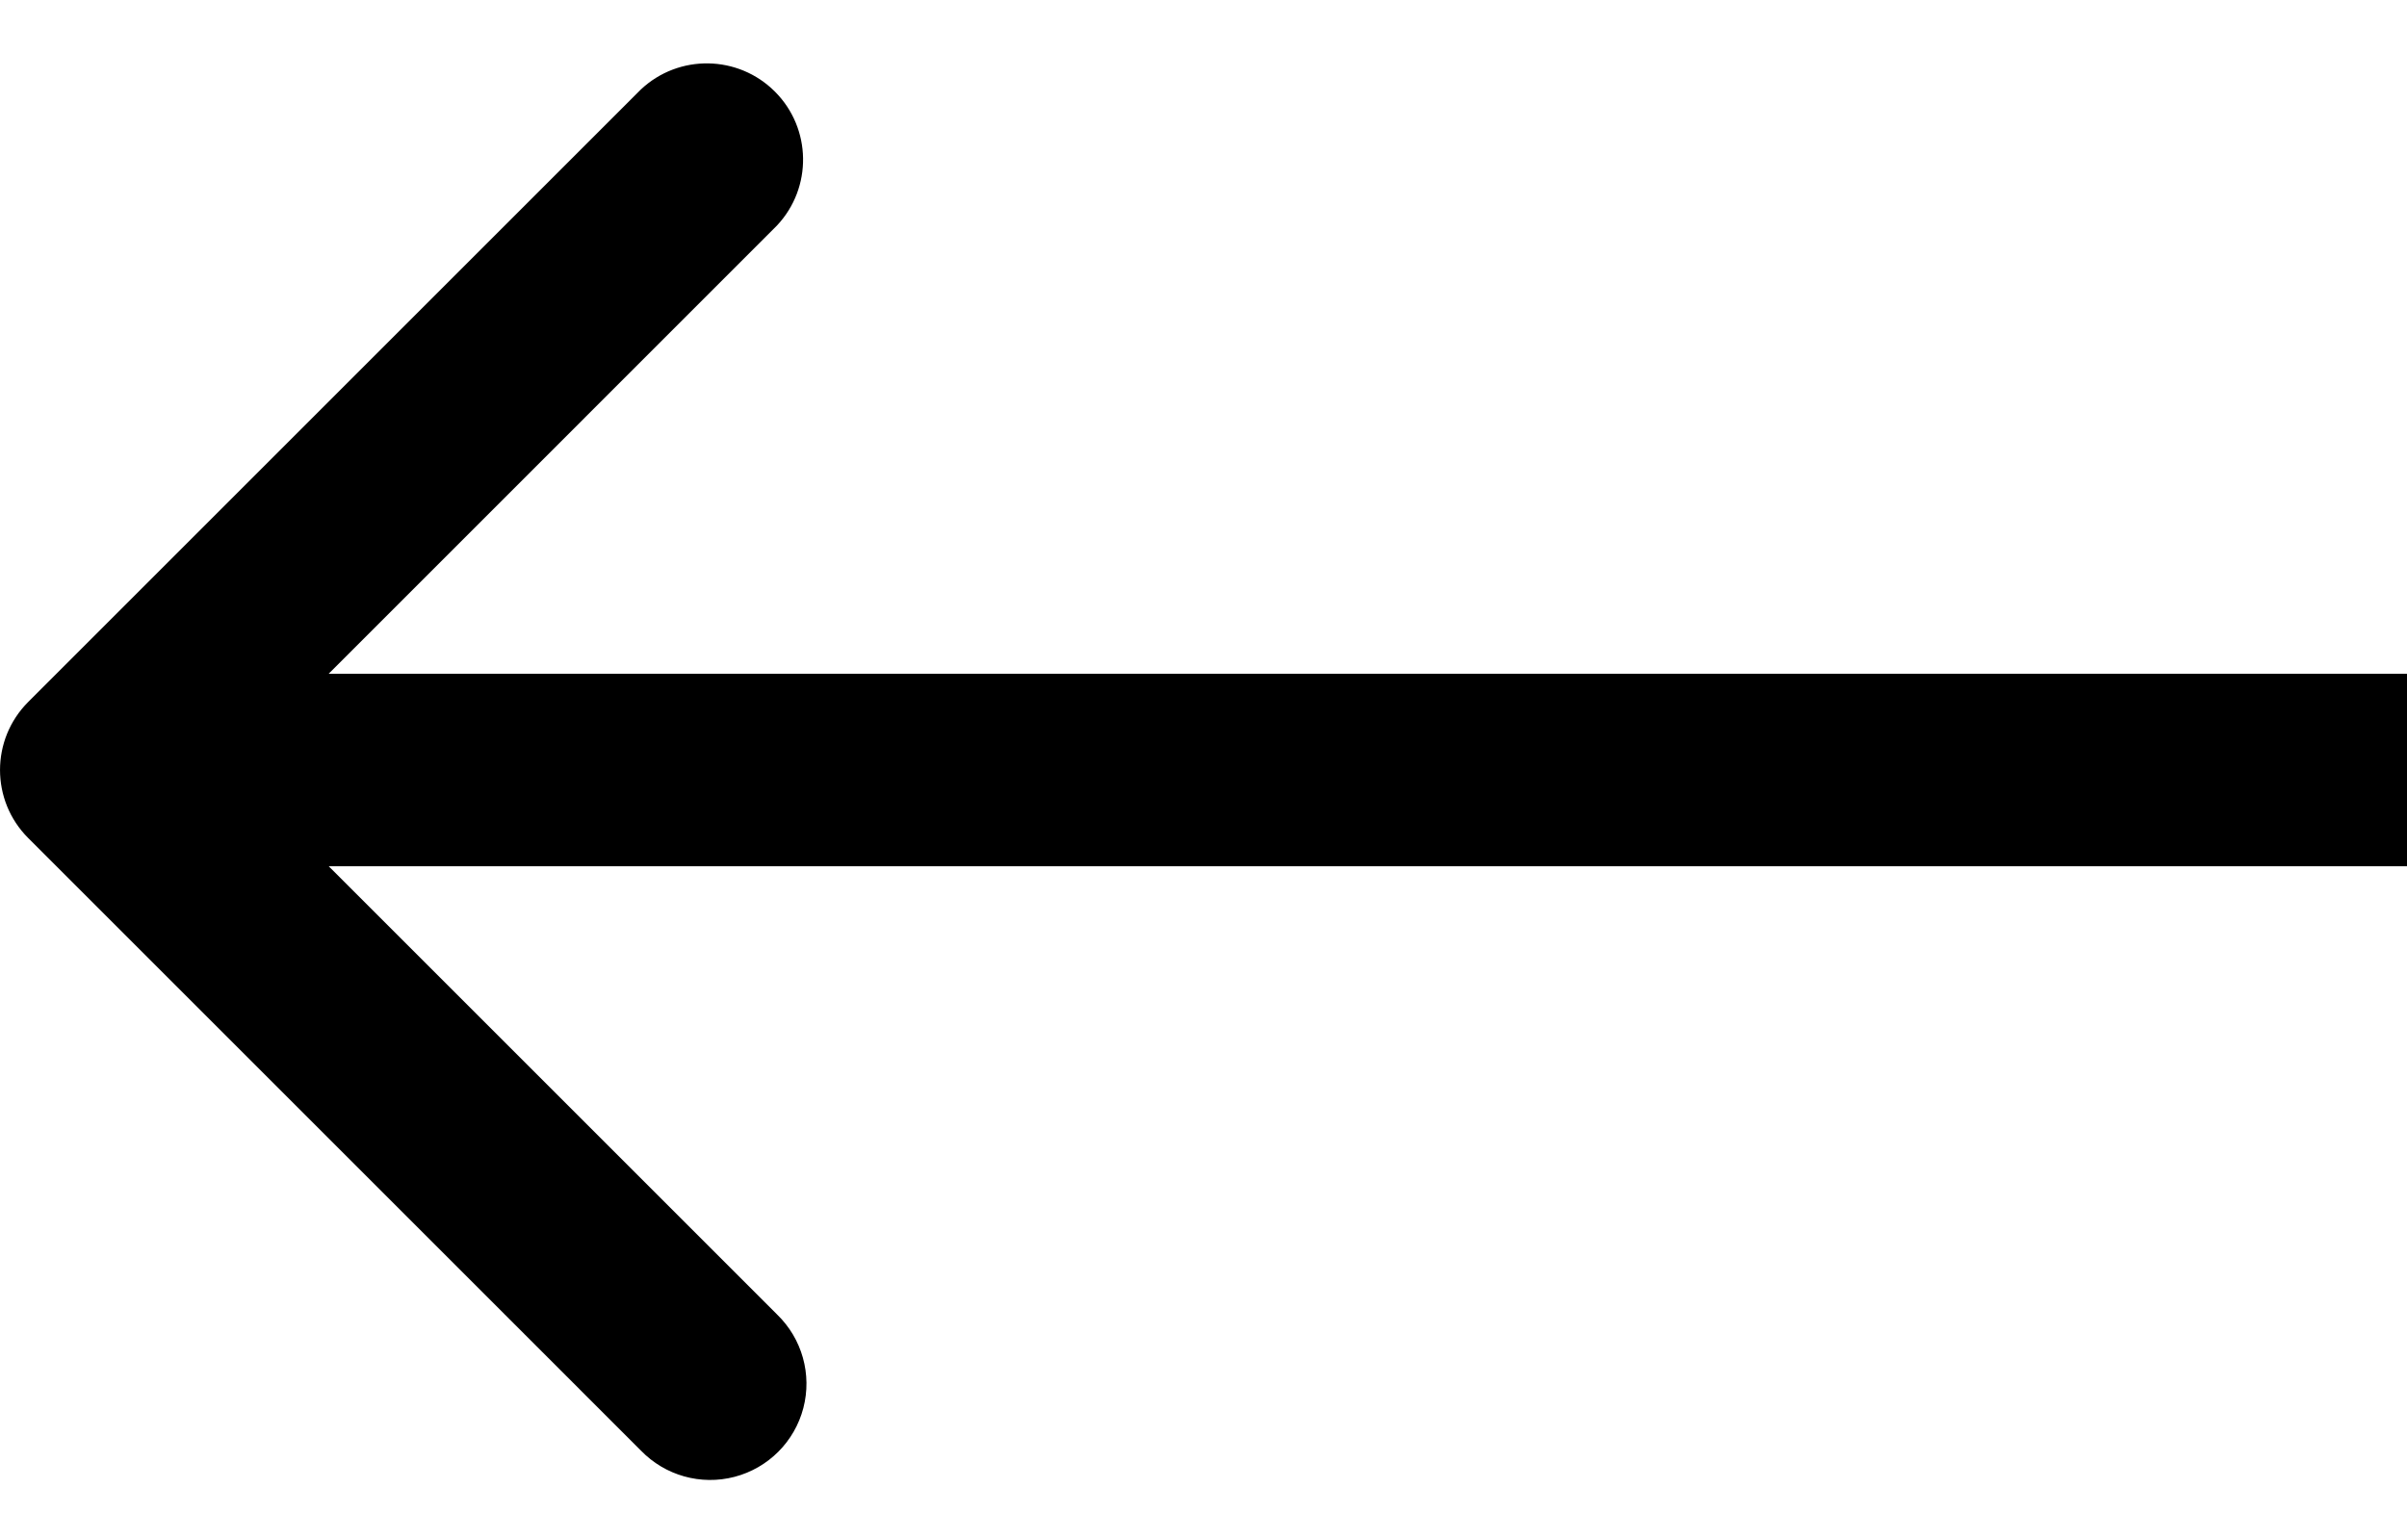
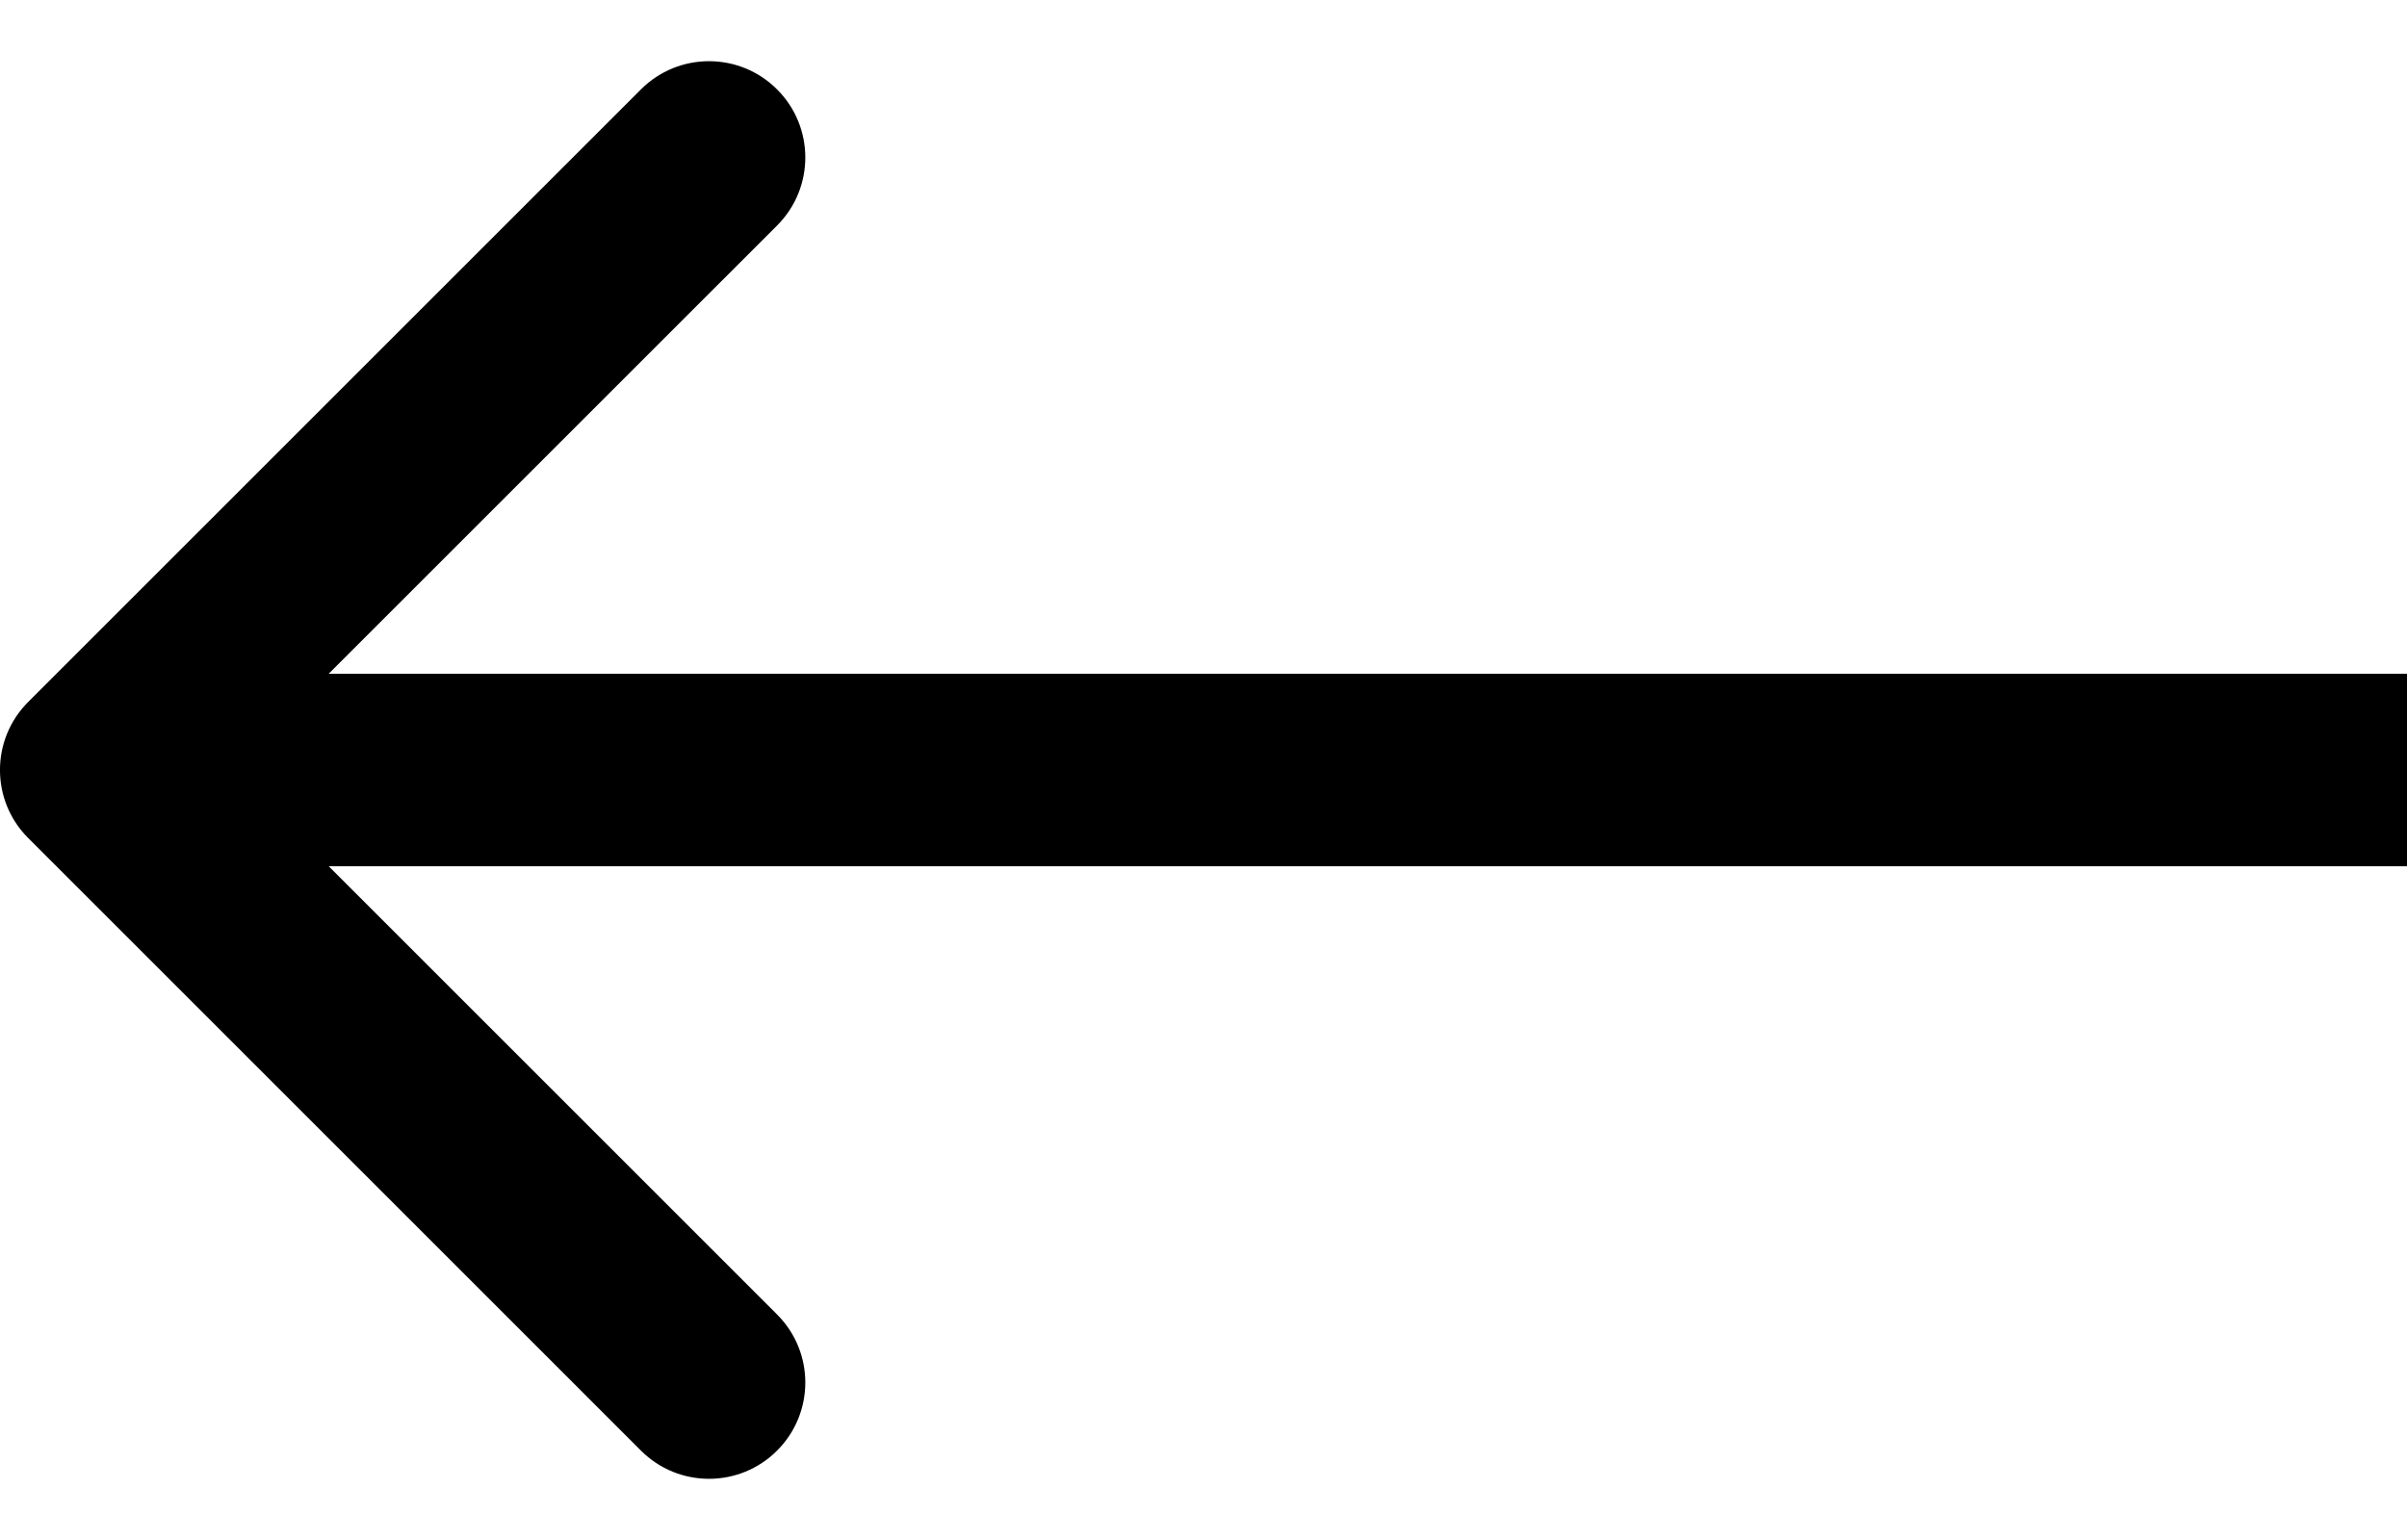
- <svg xmlns="http://www.w3.org/2000/svg" width="25" height="16" fill="none">
-   <path d="M.293 8.707a1 1 0 010-1.414L6.657.929A1 1 0 018.07 2.343L2.414 8l5.657 5.657a1 1 0 11-1.414 1.414L.293 8.707zM25 9H1V7h24v2z" fill="currentColor" />
+ <svg xmlns="http://www.w3.org/2000/svg" width="25" height="16" viewBox="0 0 25 16" fill="none">
+   <path d="M0.293 8.707C-0.098 8.317 -0.098 7.683 0.293 7.293L6.657 0.929C7.047 0.538 7.681 0.538 8.071 0.929C8.462 1.319 8.462 1.953 8.071 2.343L2.414 8L8.071 13.657C8.462 14.047 8.462 14.681 8.071 15.071C7.681 15.462 7.047 15.462 6.657 15.071L0.293 8.707ZM25 9L1 9L1 7L25 7L25 9Z" fill="currentColor" />
</svg>
